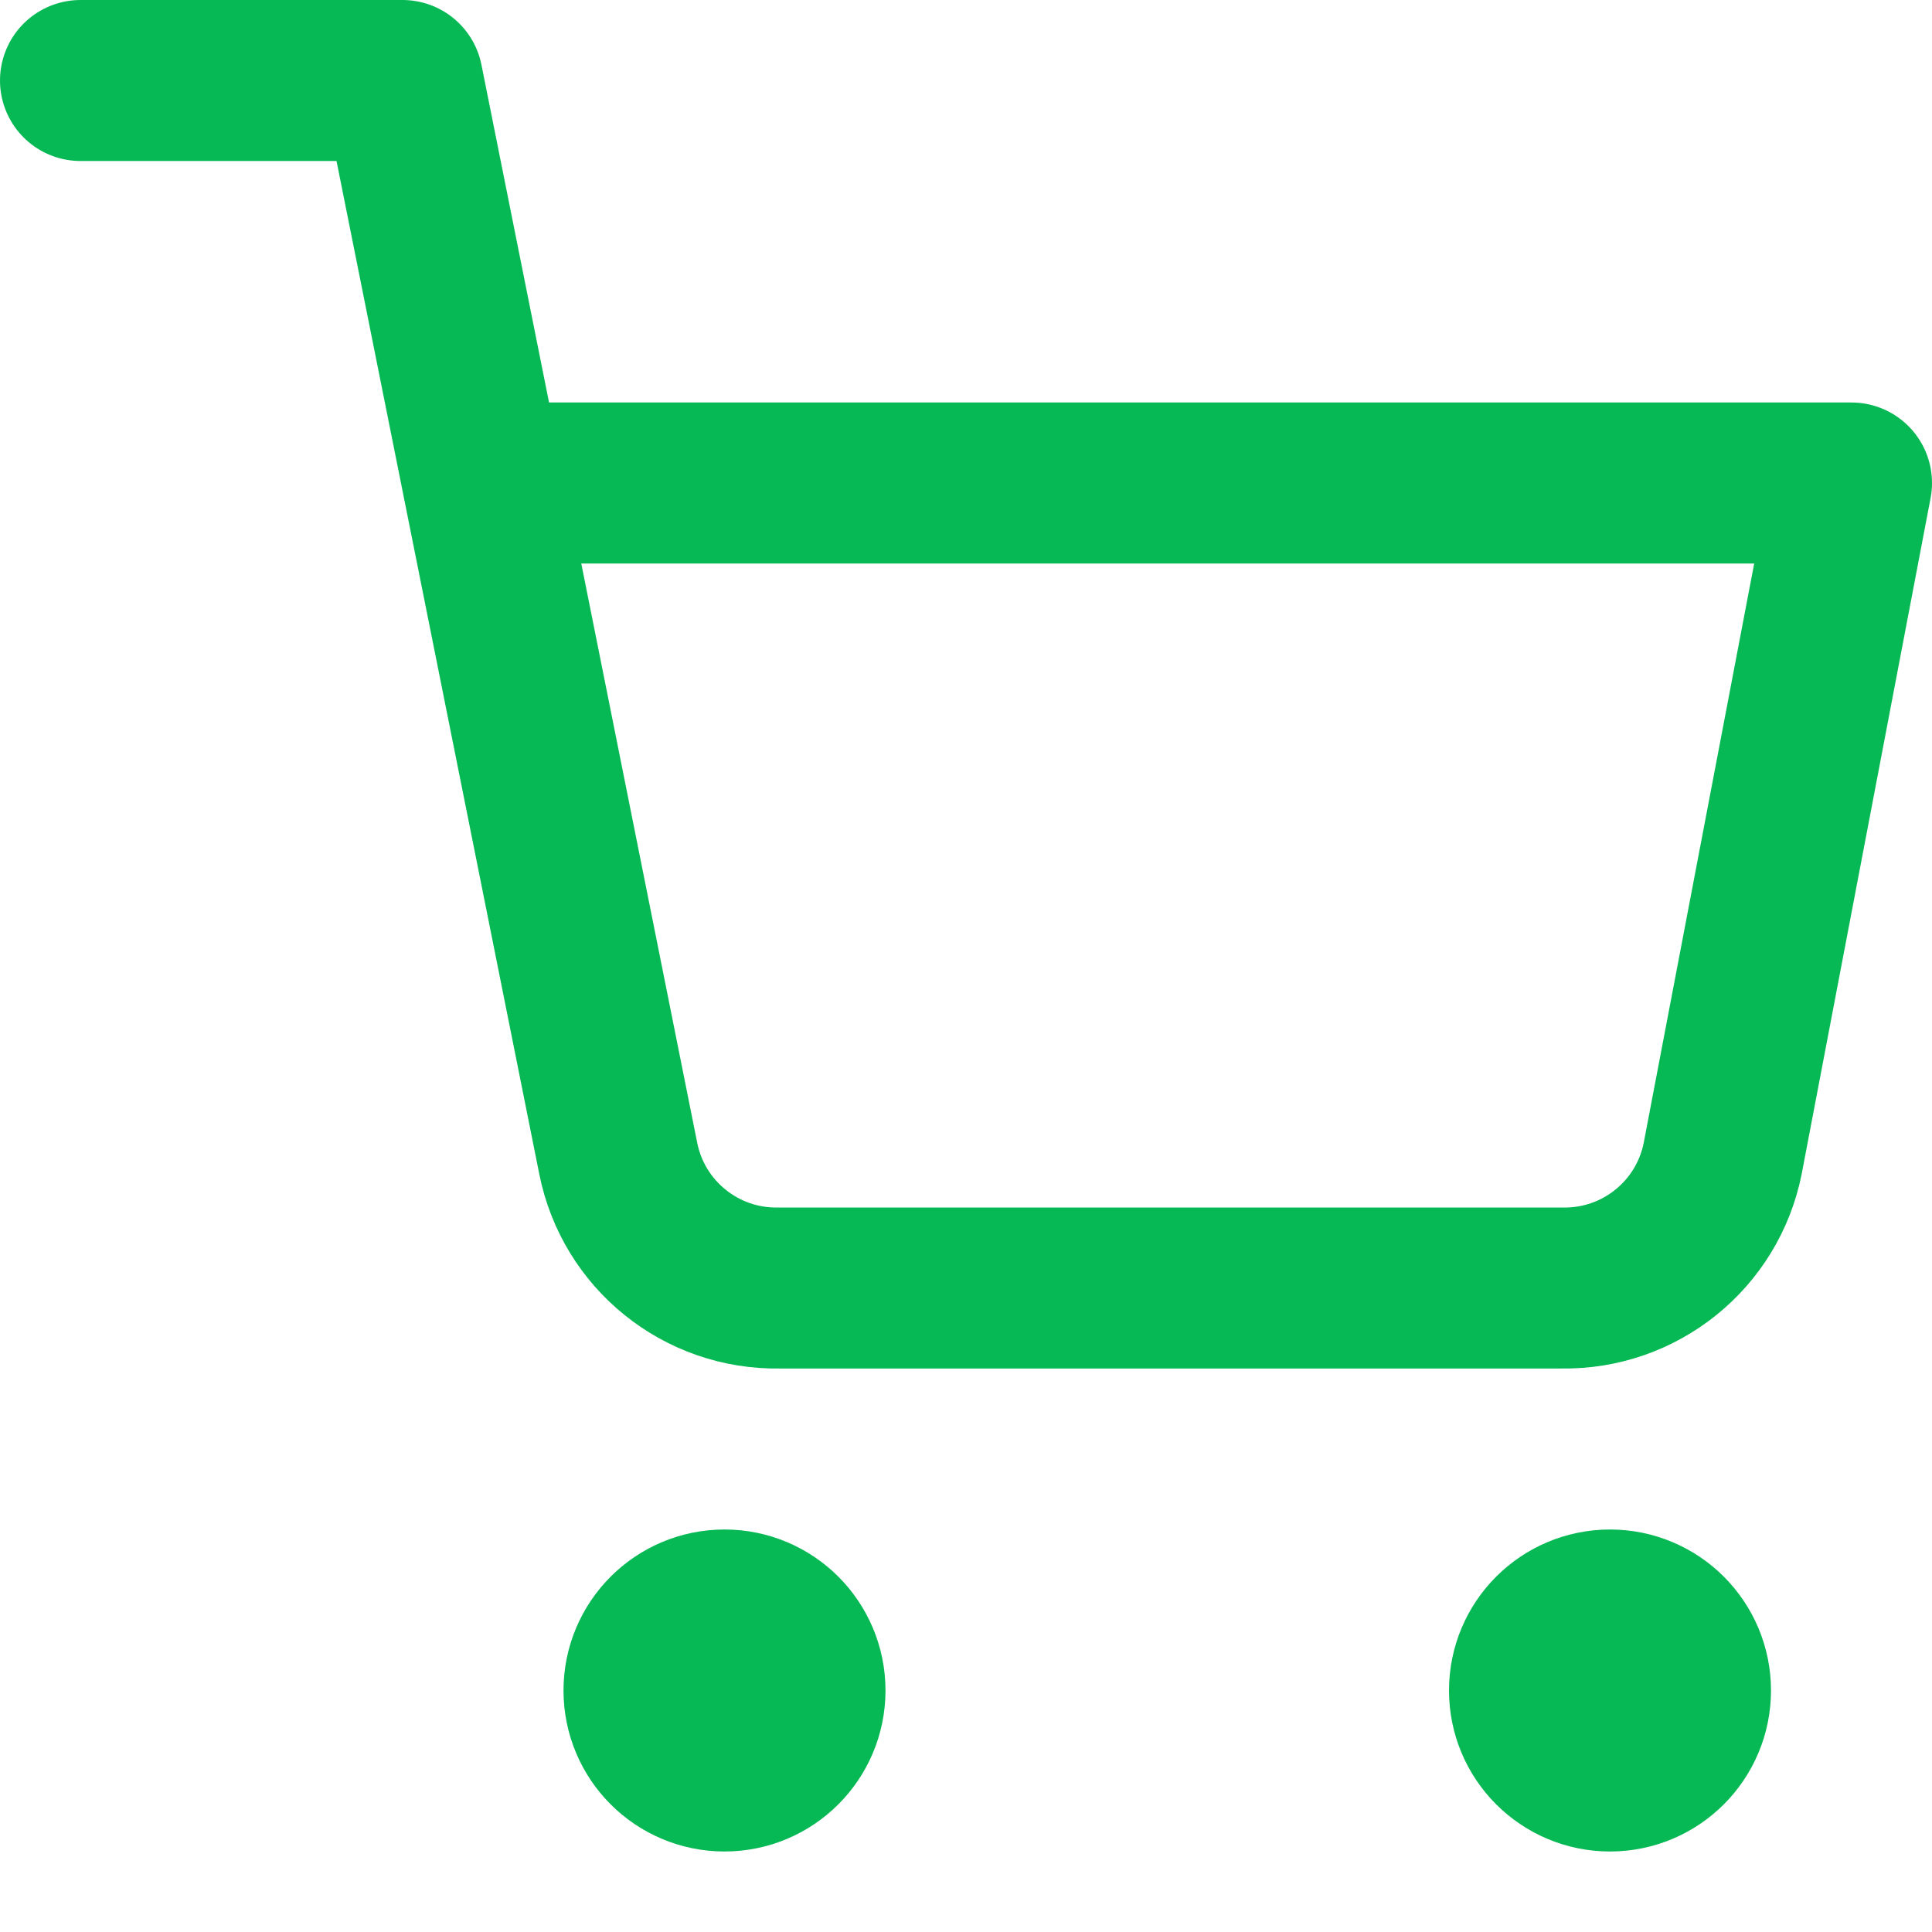
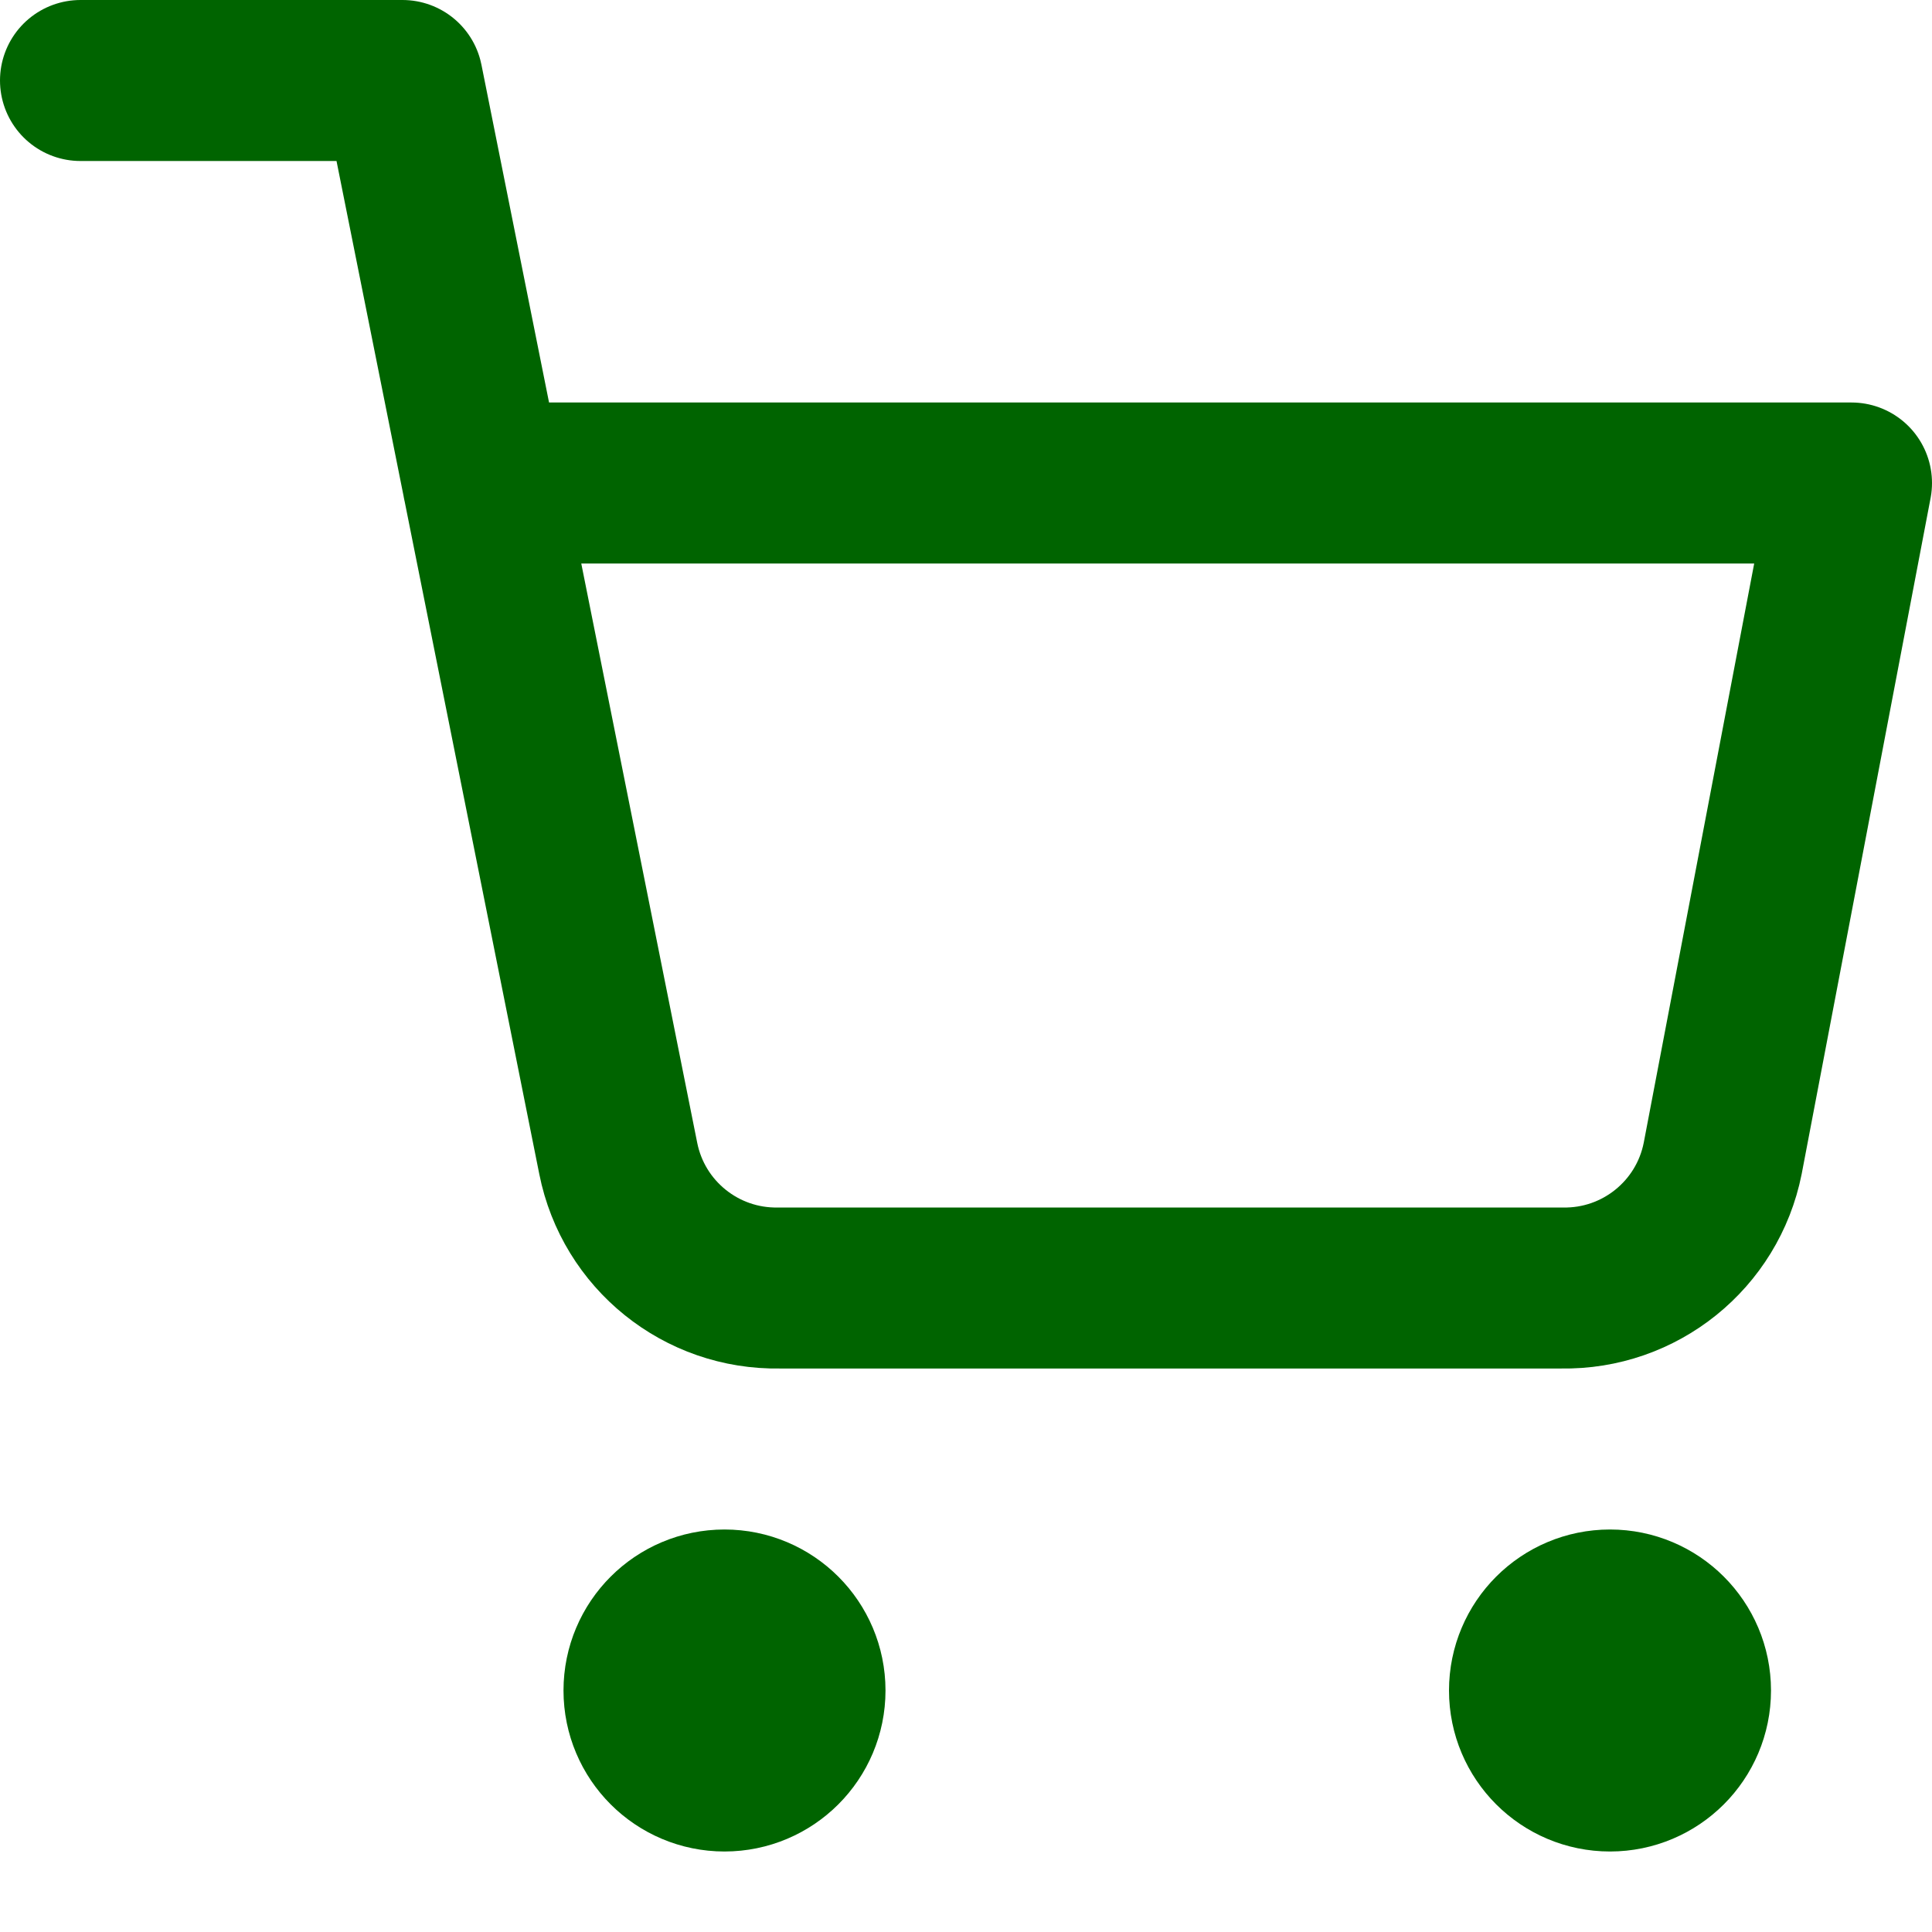
- <svg xmlns="http://www.w3.org/2000/svg" width="24" height="24" viewBox="0 0 24 24" fill="none" stroke="#07B954" stroke-width="2" stroke-linecap="round" stroke-linejoin="round" class="feather feather-shopping-cart">
+ <svg xmlns="http://www.w3.org/2000/svg" width="24" height="24" viewBox="0 0 24 24" fill="none" stroke="#006400" stroke-width="2" stroke-linecap="round" stroke-linejoin="round" class="feather feather-shopping-cart">
  <circle cx="9" cy="21" r="1" />
  <circle cx="20" cy="21" r="1" />
  <path d="M1 1h4l2.68 13.39a2 2 0 0 0 2 1.61h9.72a2 2 0 0 0 2-1.61L23 6H6" />
</svg>
